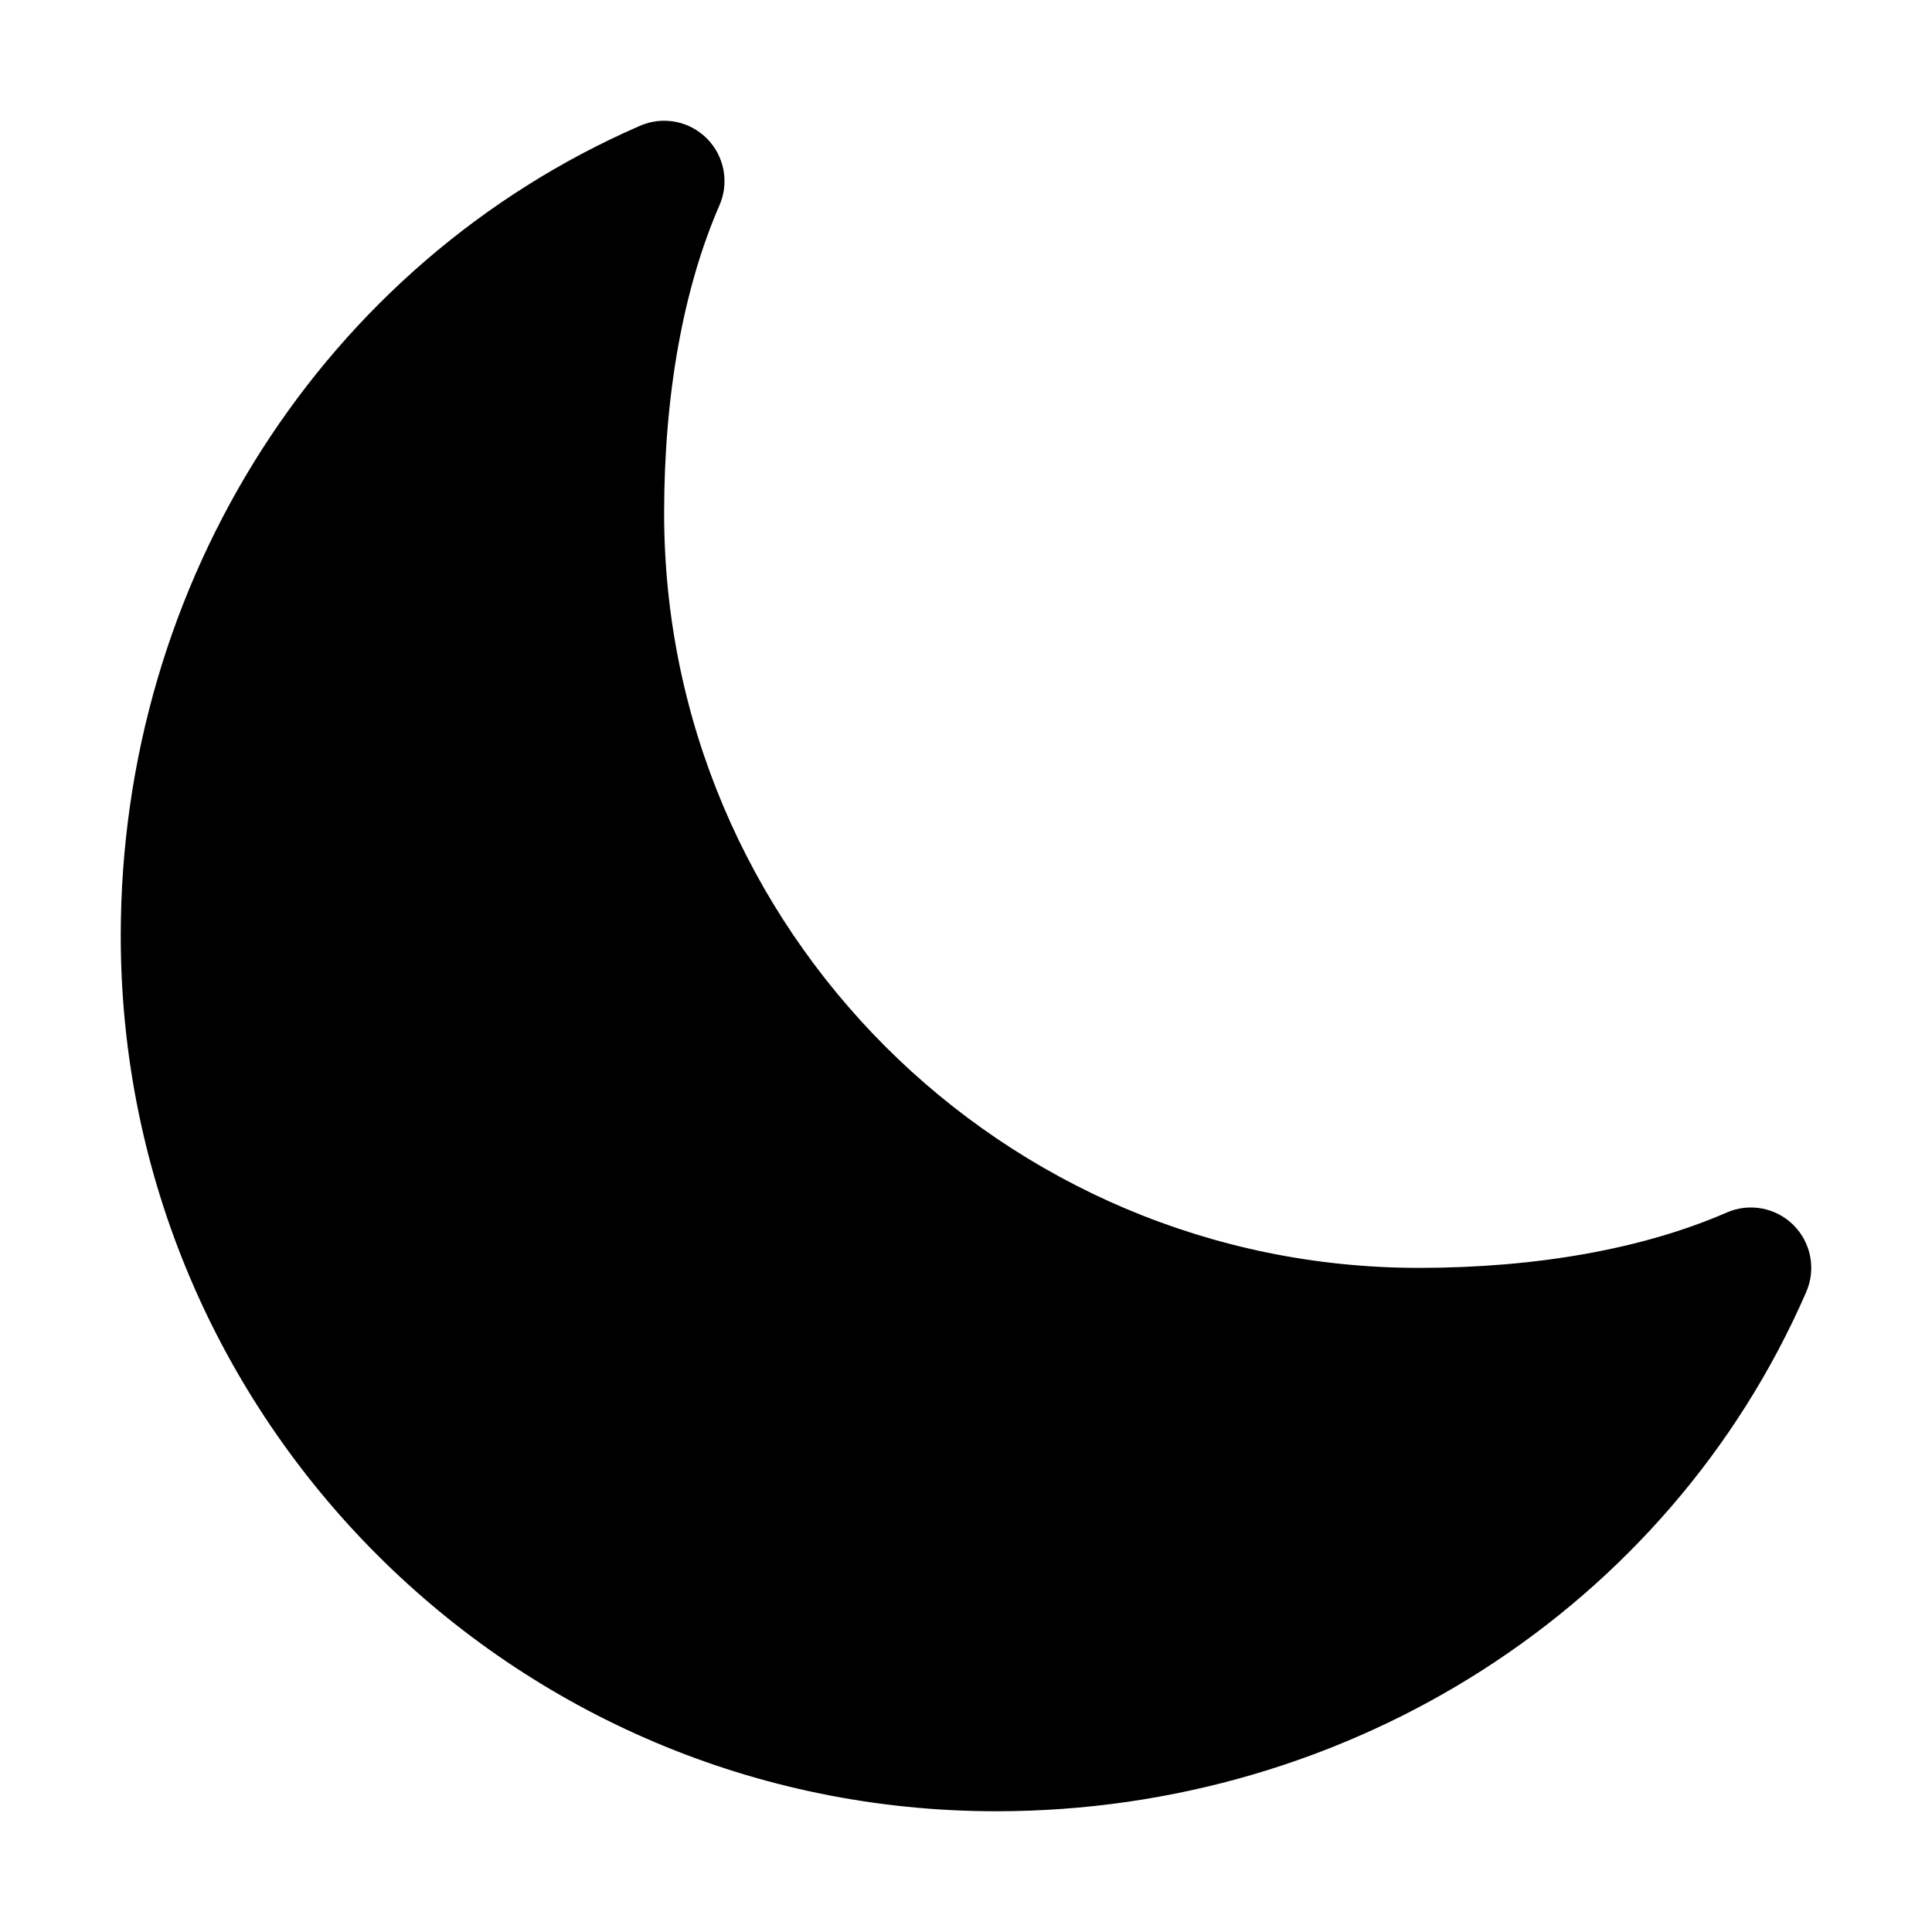
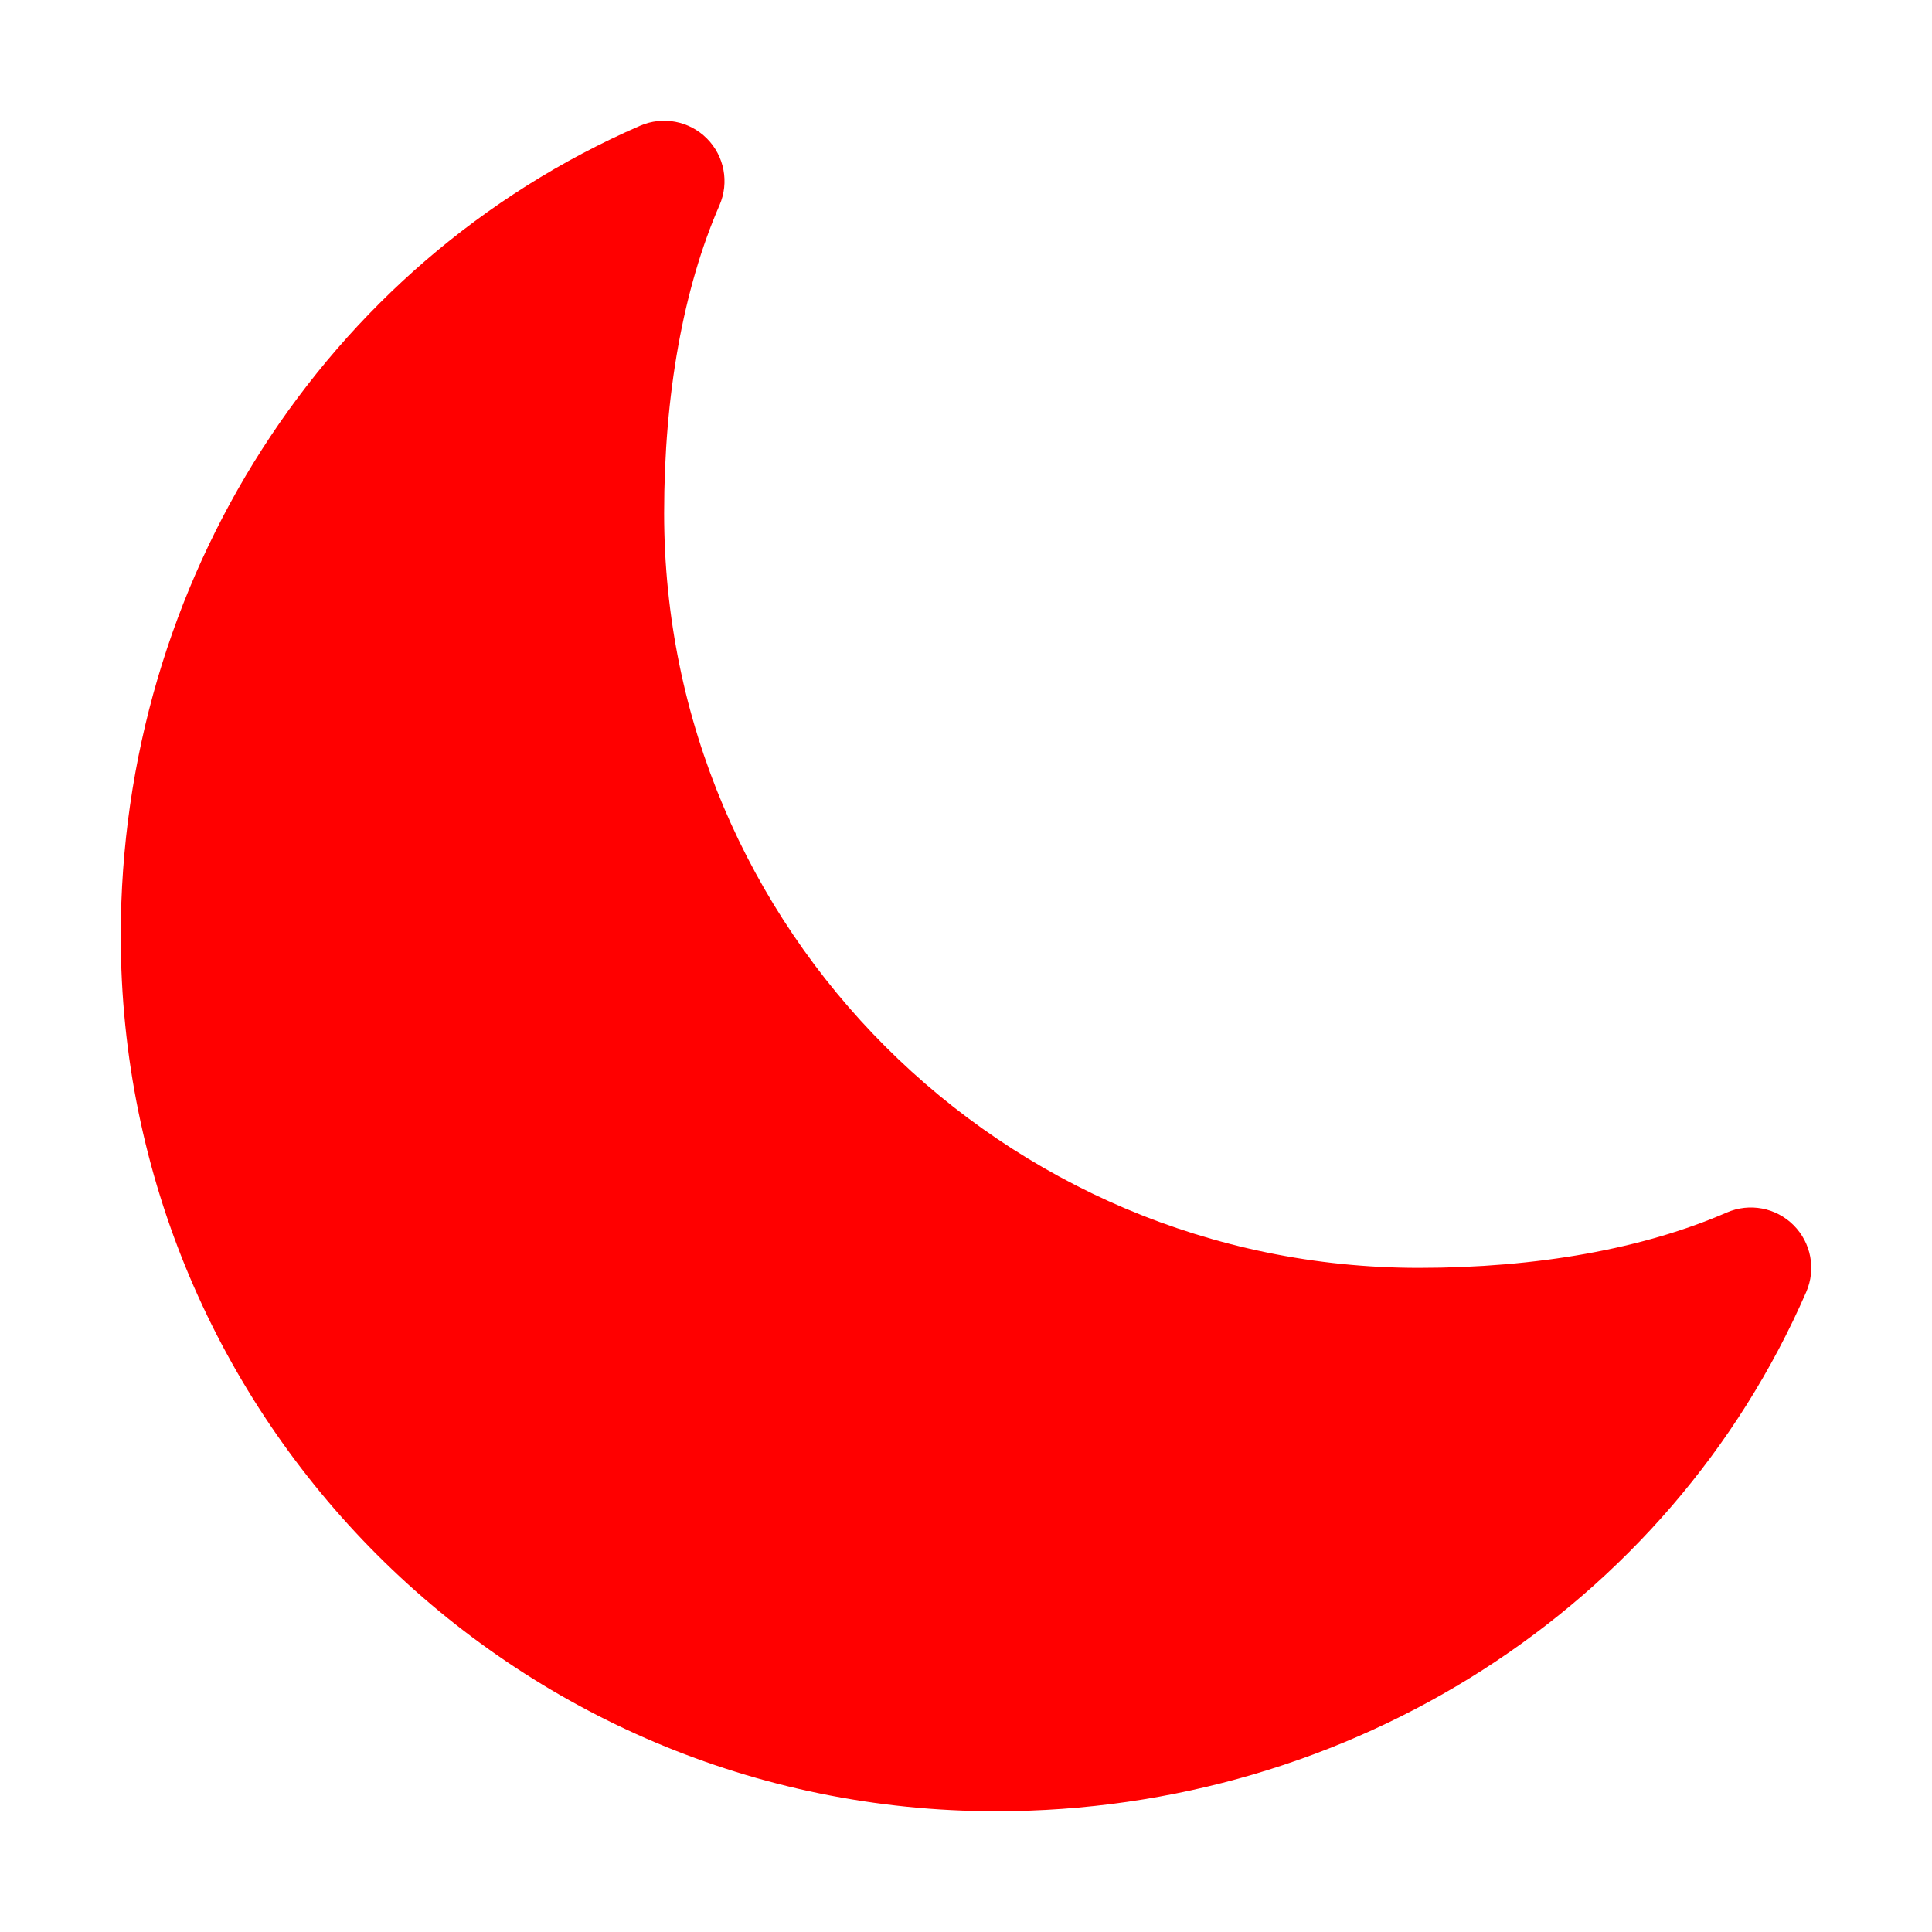
<svg xmlns="http://www.w3.org/2000/svg" class="ionicon" viewBox="0 0 512 512">
-   <path d="M264 480A232 232 0 0132 248c0-94 54-178.28 137.61-214.67a16 16 0 0121.06 21.06C181.07 76.43 176 104.66 176 136c0 110.28 89.72 200 200 200 31.34 0 59.57-5.07 81.61-14.67a16 16 0 0121.06 21.06C442.28 426 358 480 264 480z" />
+   <path fill="#ff0000" d="M264 480A232 232 0 0132 248c0-94 54-178.28 137.61-214.67a16 16 0 0121.06 21.06C181.07 76.43 176 104.66 176 136c0 110.28 89.72 200 200 200 31.34 0 59.57-5.07 81.61-14.67a16 16 0 0121.06 21.06C442.28 426 358 480 264 480z" />
</svg>
